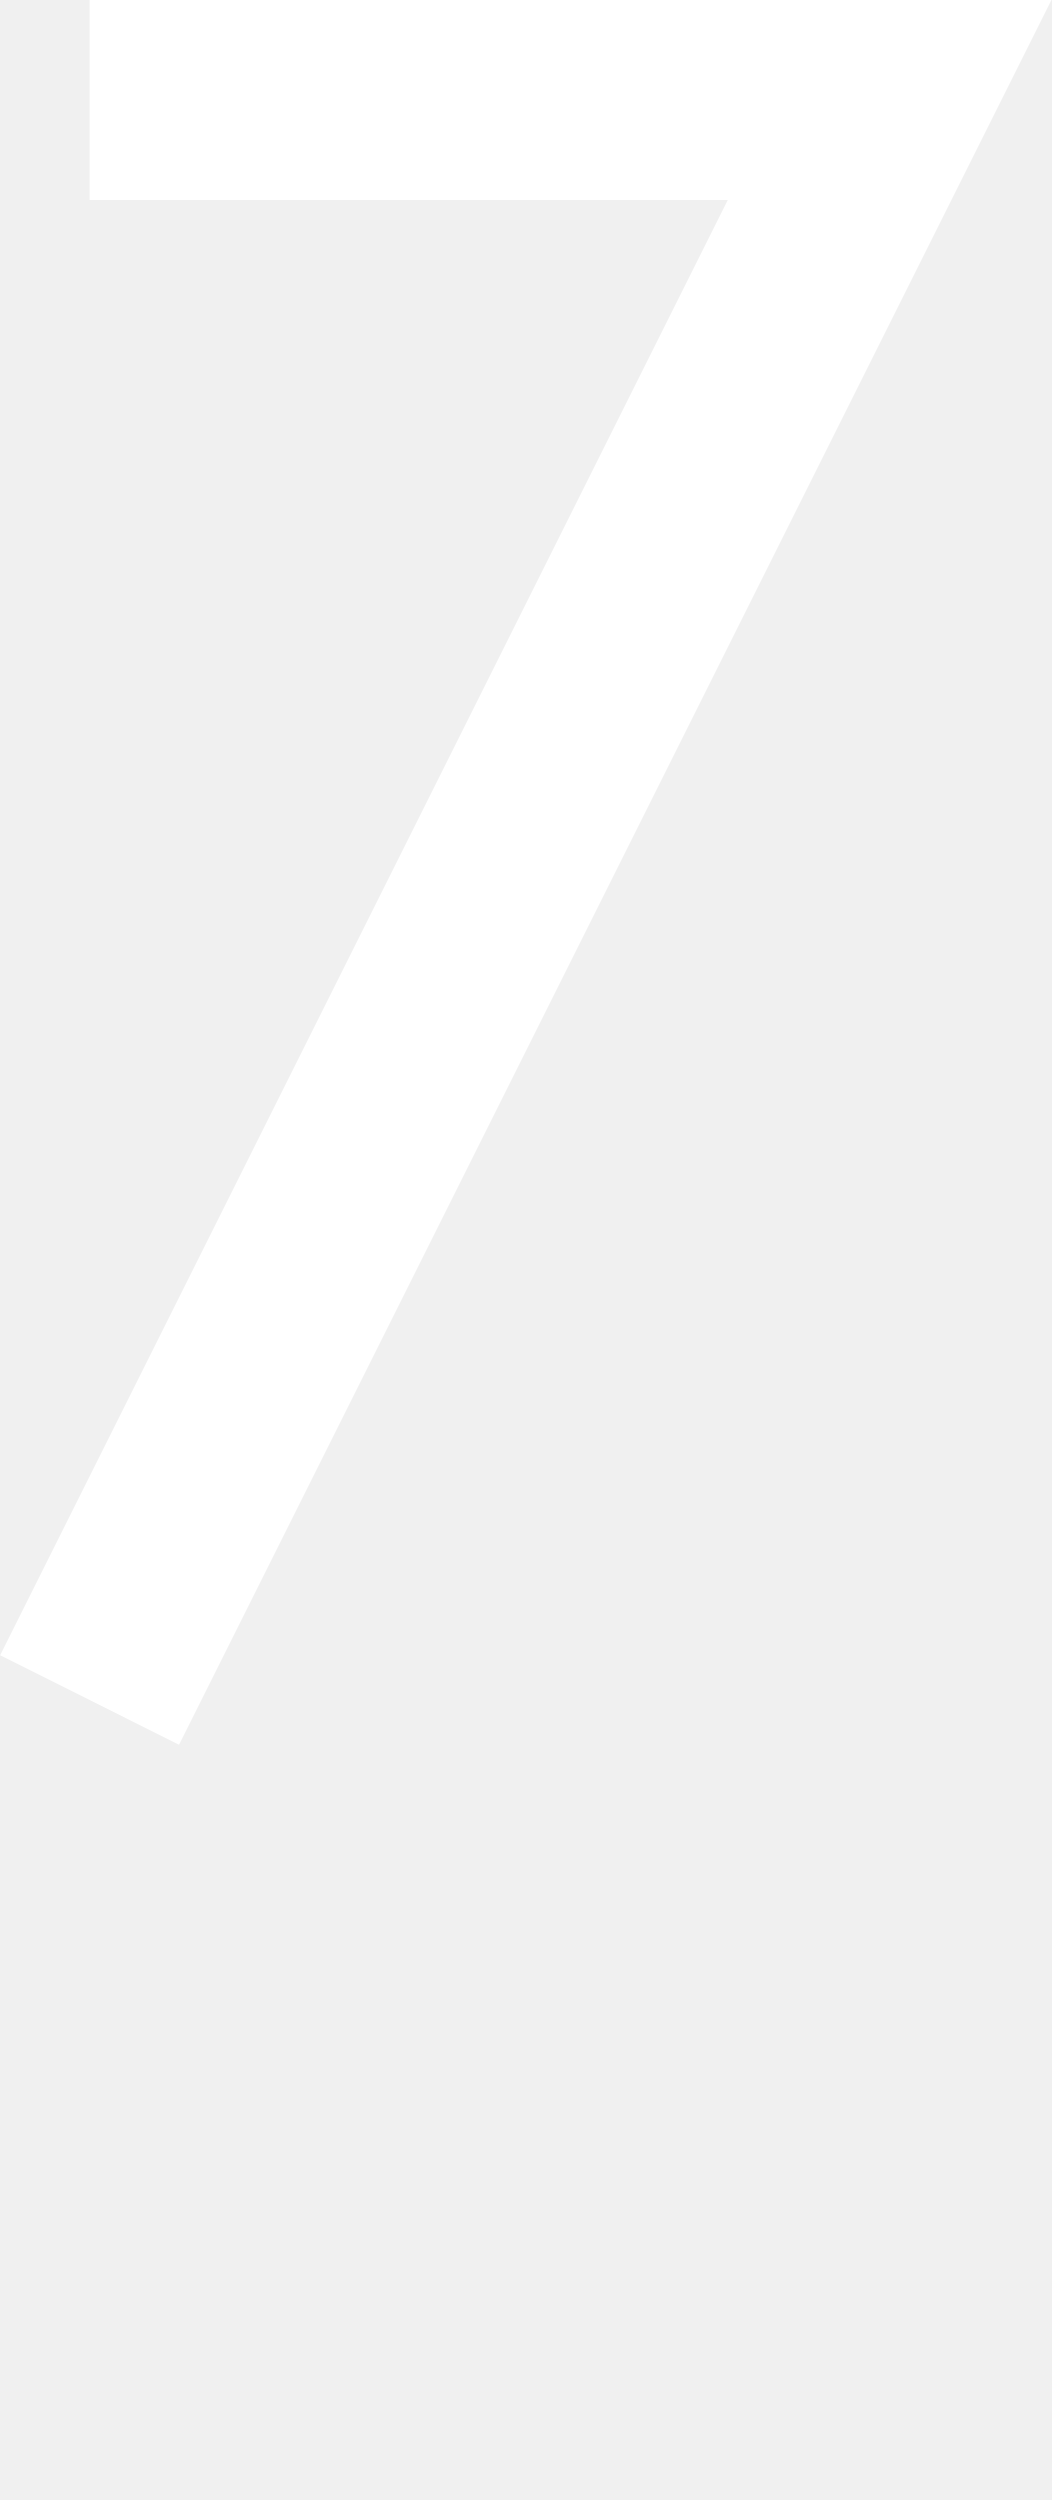
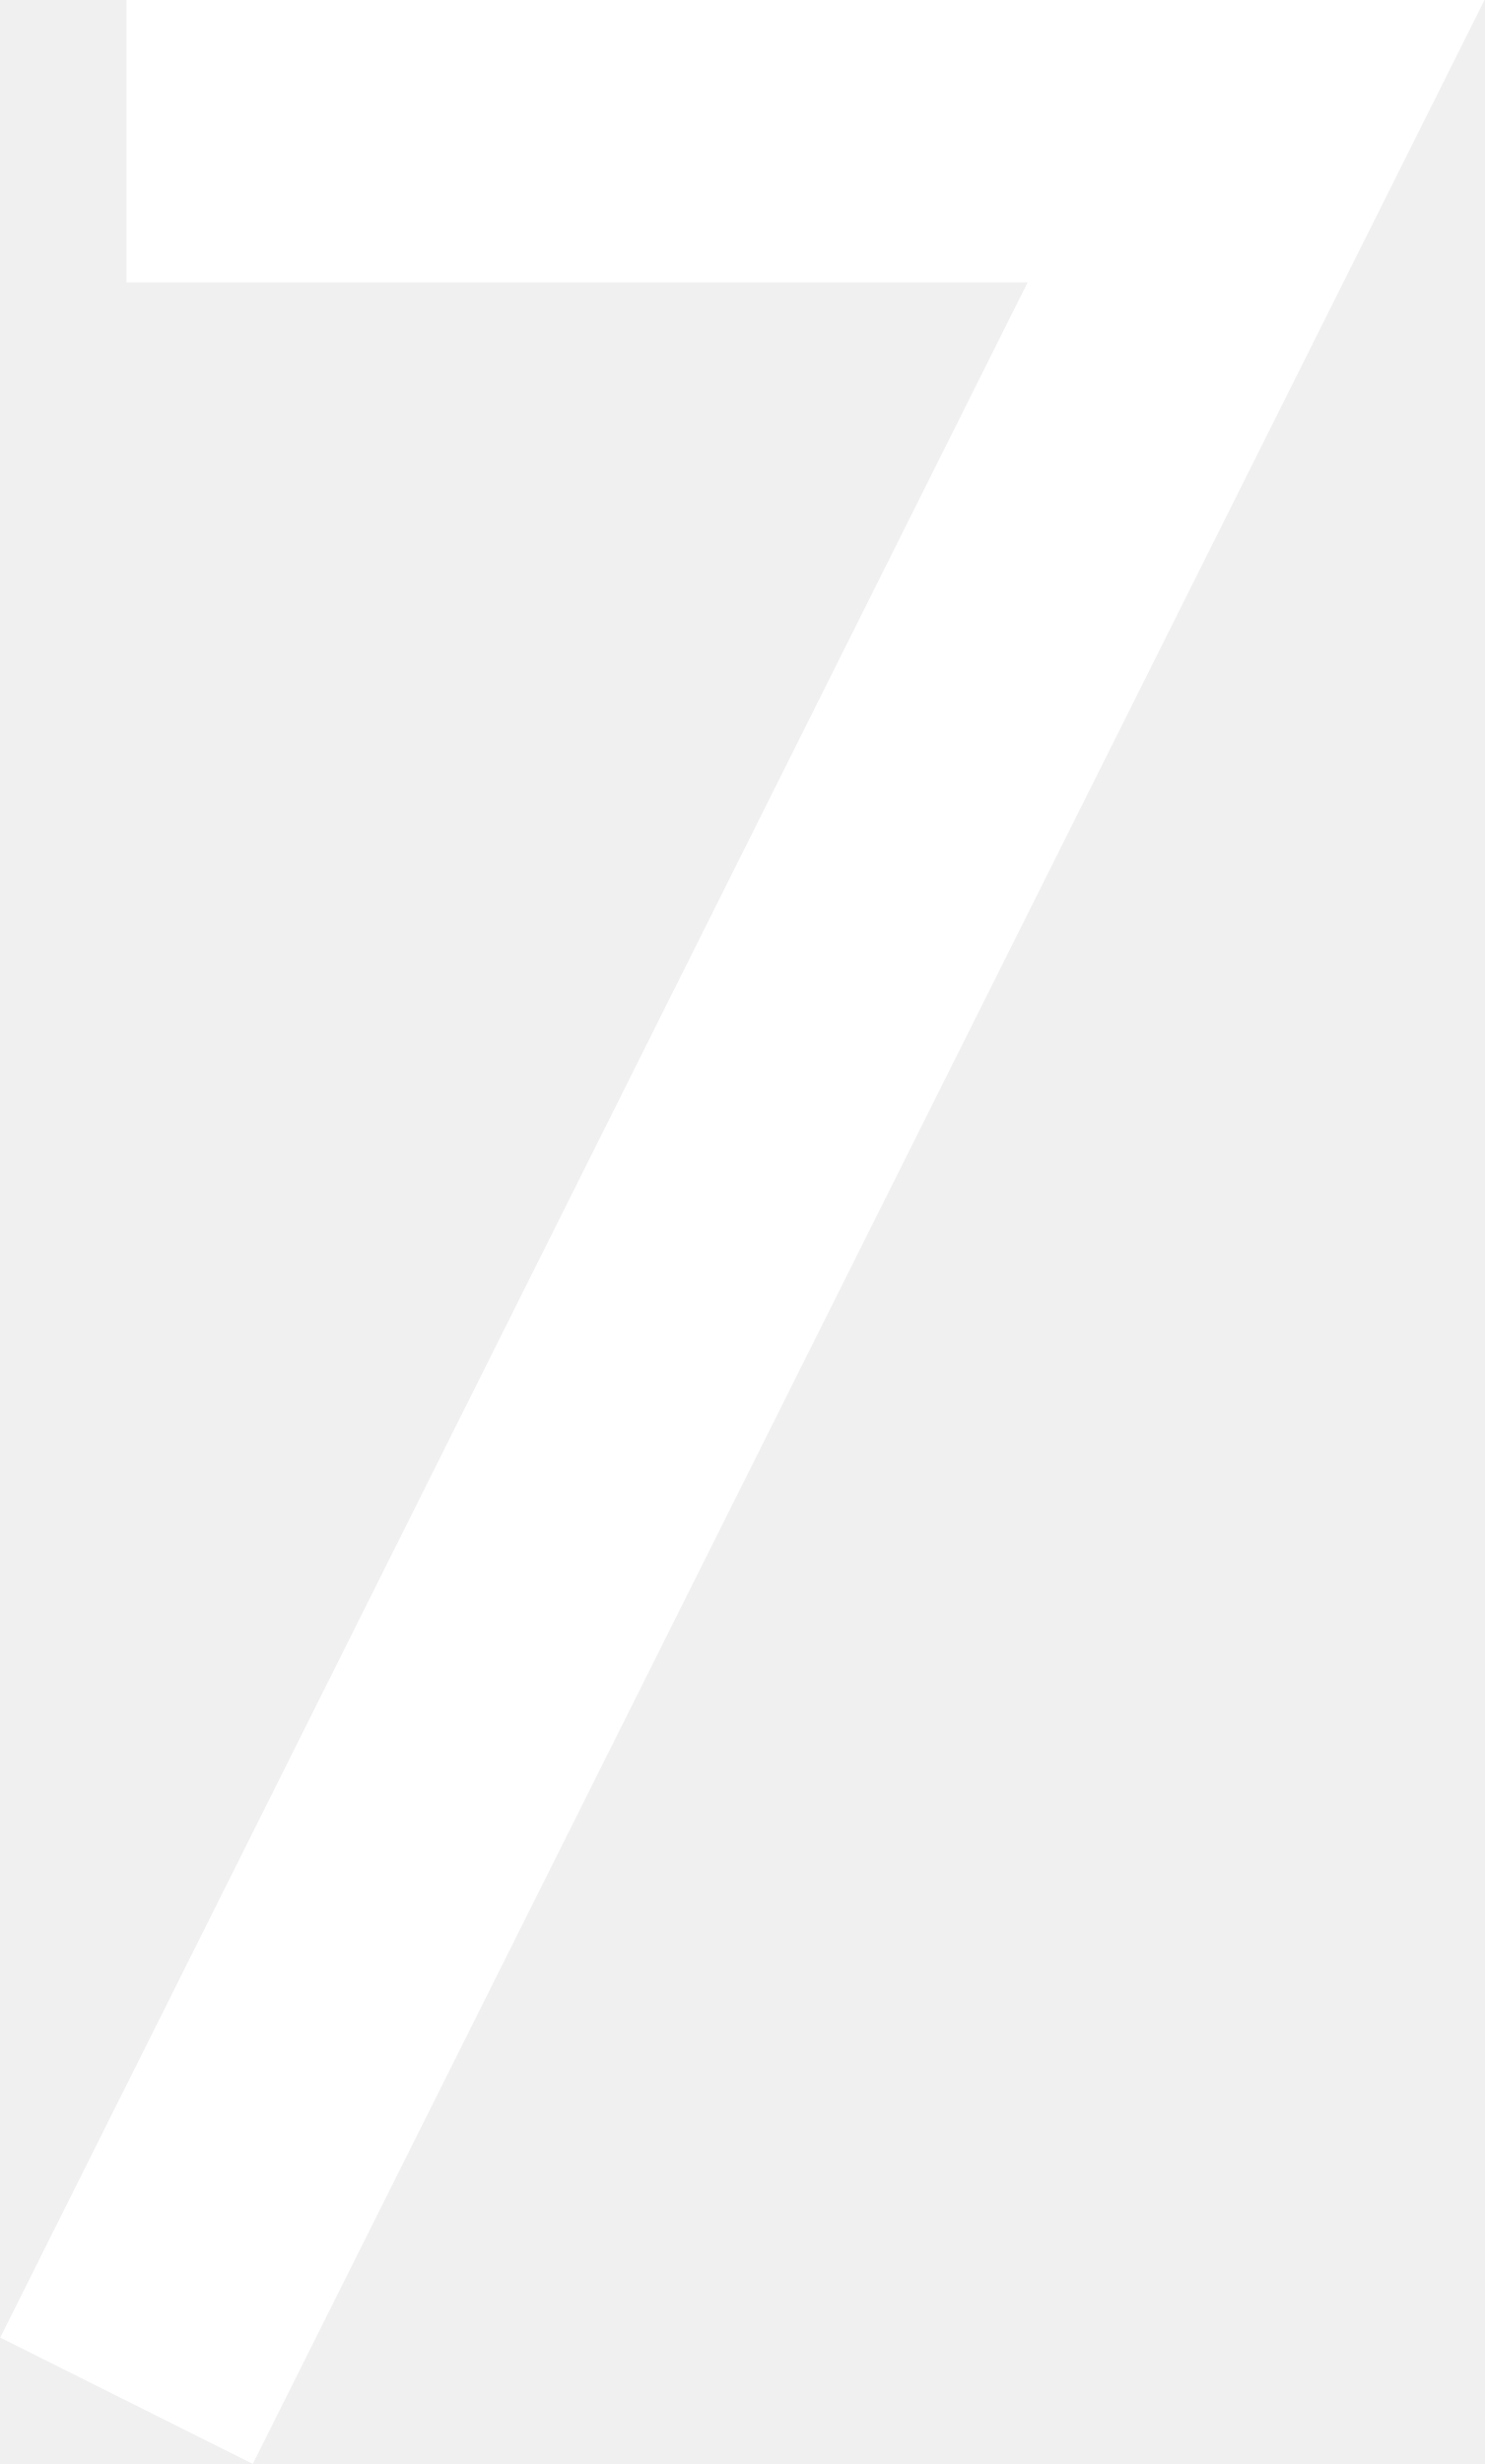
- <svg xmlns="http://www.w3.org/2000/svg" id="Layer_1" data-name="Layer 1" viewBox="0 0 26.28 62.5">
+ <svg xmlns="http://www.w3.org/2000/svg" id="Layer_1" data-name="Layer 1" viewBox="0 0 26.28 43.62">
  <defs>
-     <style>.cls-1,.cls-2{fill:none;}.cls-2{stroke:#fff;stroke-width:5px;}</style>
+     <style>.cls-1{fill:none;stroke:#fff;stroke-width:5px;}</style>
  </defs>
-   <rect class="cls-1" x="2.24" y="2.5" width="20" height="20" />
-   <rect class="cls-1" x="2.24" y="42.5" width="20" height="20" />
-   <path class="cls-2" d="M0,0H20L0,40" transform="translate(2.24 2.5)" />
+   <path class="cls-1" d="M20,20H40L20,60" transform="translate(-17.76 -17.5)" />
</svg>
